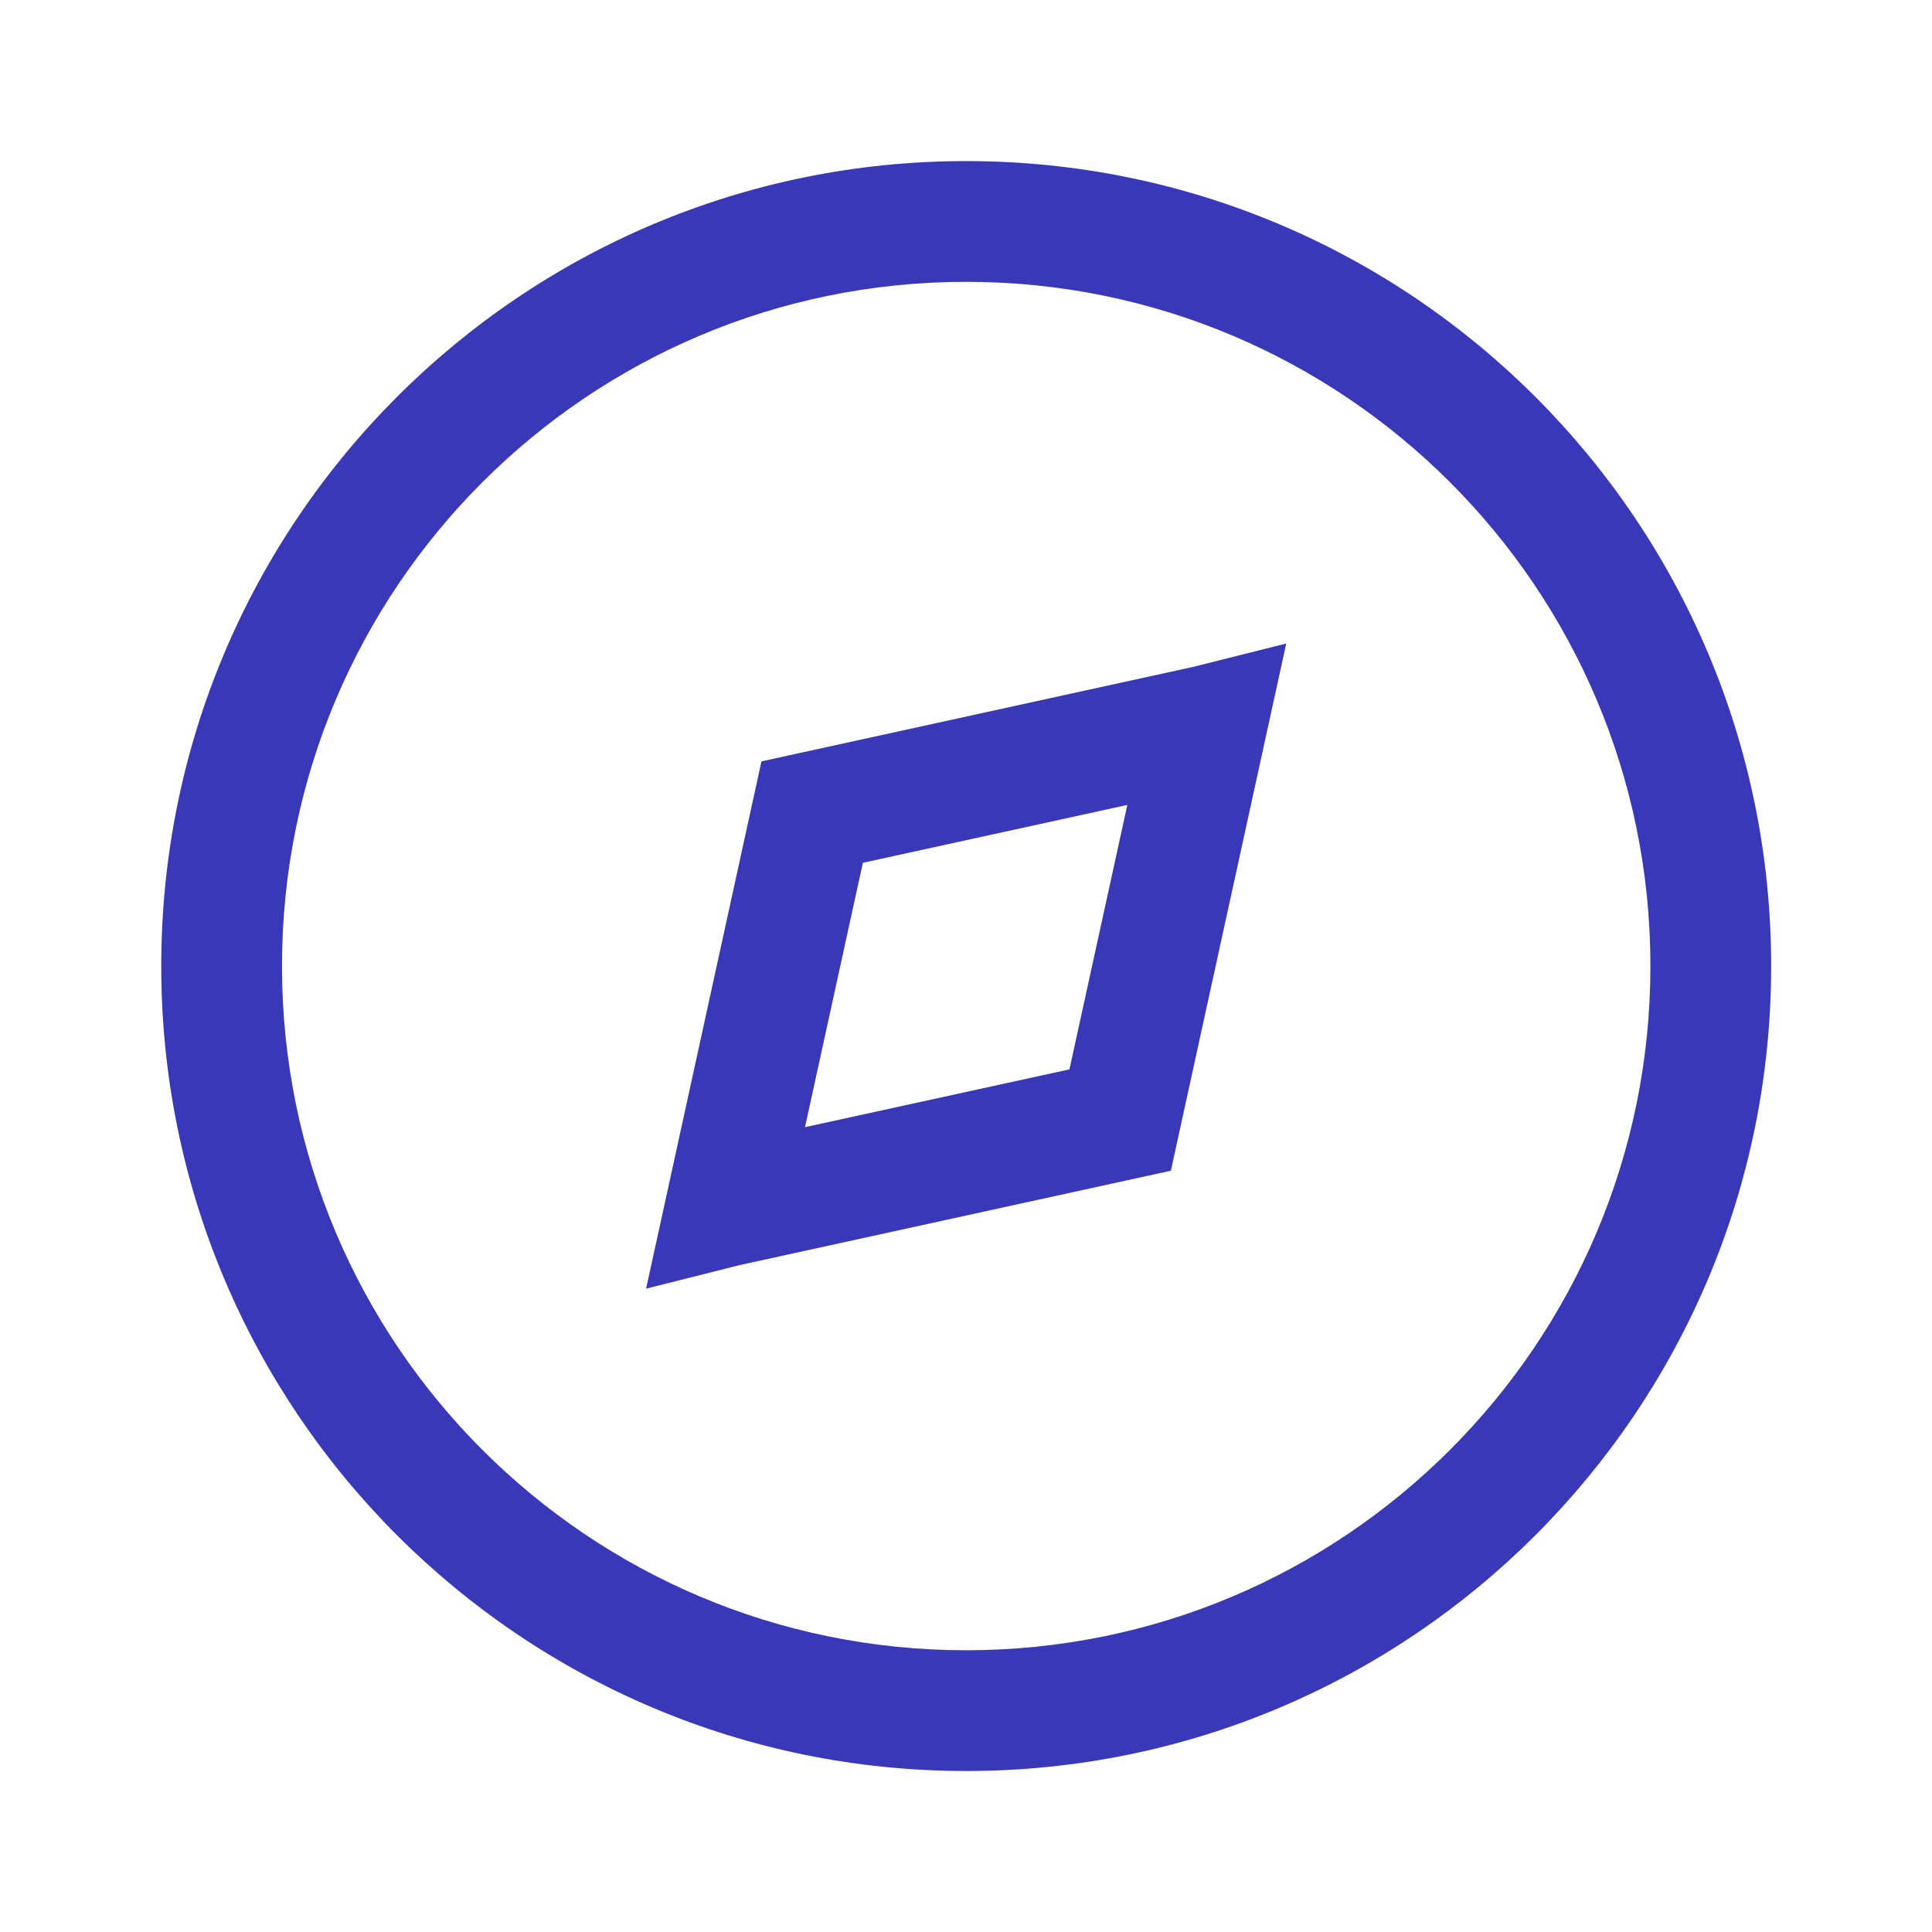
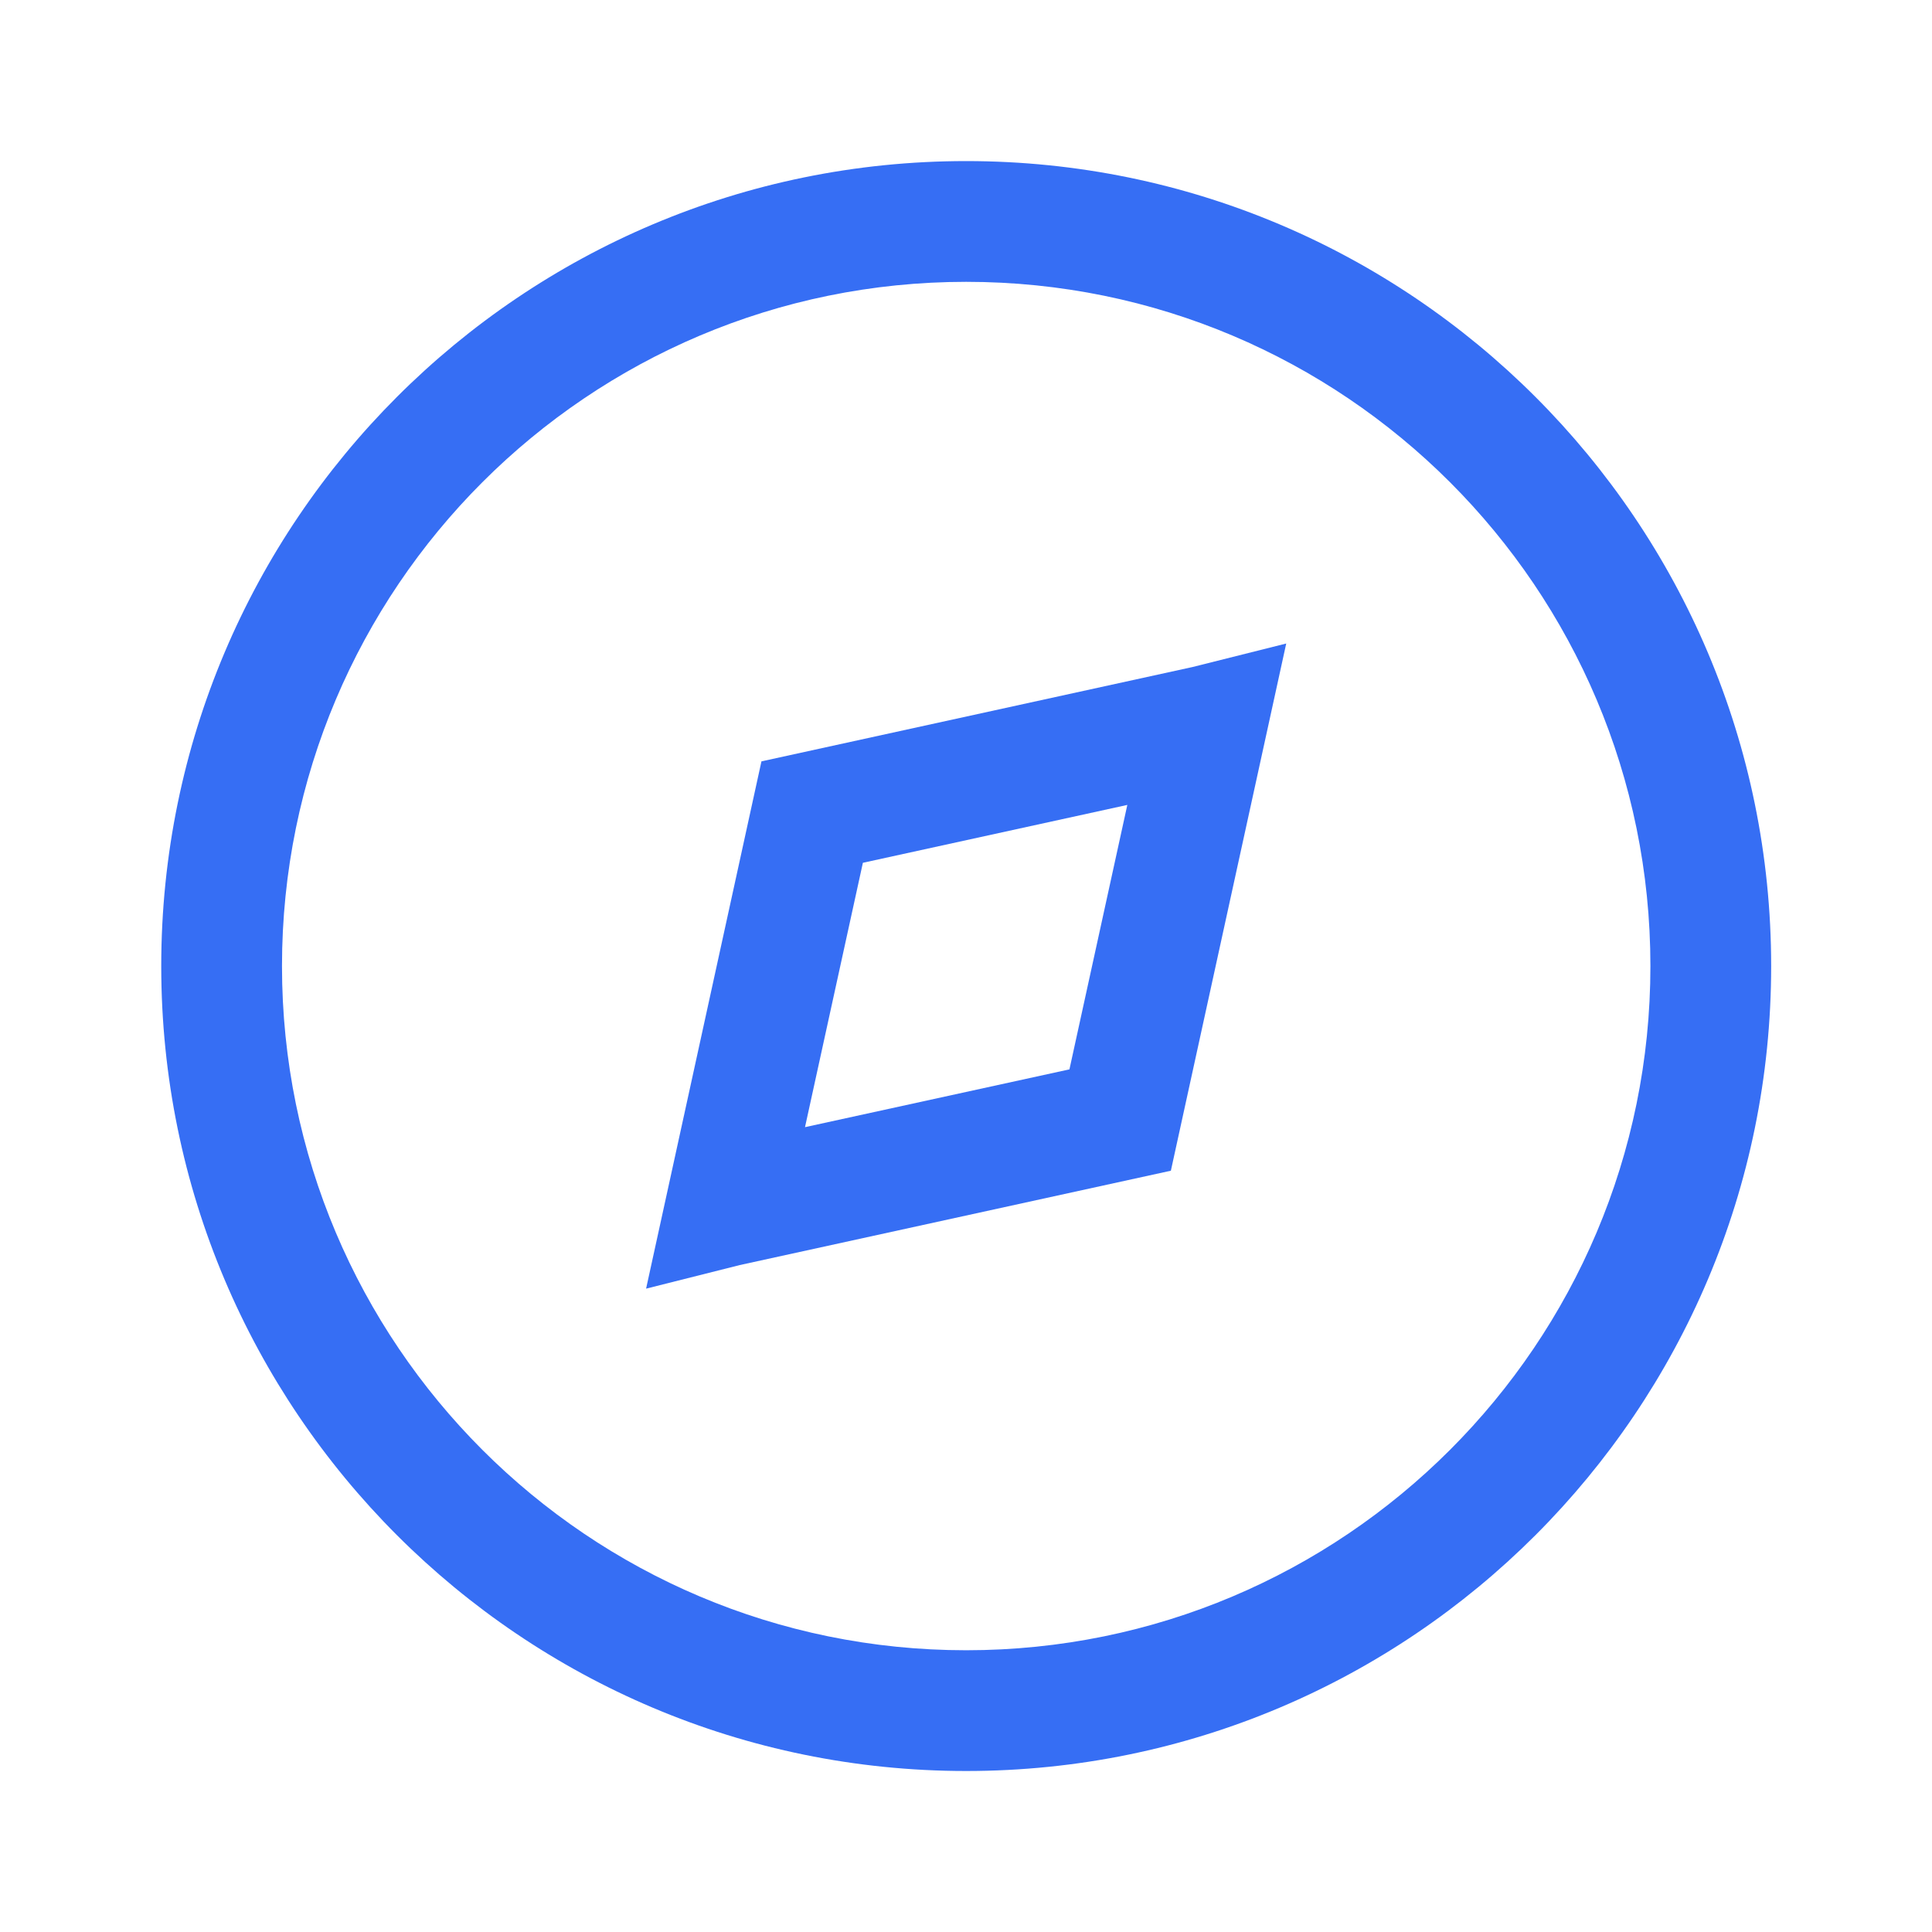
<svg xmlns="http://www.w3.org/2000/svg" width="24" height="24" viewBox="0 0 24 24" fill="none">
-   <path fill-rule="evenodd" clip-rule="evenodd" d="M15.978 7.994L14.545 14.543L9.19 15.715L8.026 16.008L9.459 9.458L14.814 8.286L15.978 7.994ZM10 14.002L13.285 13.284L14.004 9.999L10.719 10.718L10 14.002Z" fill="#3838b9" />
-   <path fill-rule="evenodd" clip-rule="evenodd" d="M12.002 3.501C7.308 3.501 3.503 7.306 3.503 12.001C3.503 16.695 7.308 20.5 12.002 20.5C16.697 20.5 20.502 16.695 20.502 12.001C20.502 7.306 16.697 3.501 12.002 3.501ZM2.003 12.001C2.003 6.478 6.48 2.001 12.002 2.001C17.525 2.001 22.002 6.478 22.002 12.001C22.002 17.523 17.525 22 12.002 22C6.48 22 2.003 17.523 2.003 12.001Z" fill="#3838b9" />
+   <path fill-rule="evenodd" clip-rule="evenodd" d="M15.978 7.994L14.545 14.543L9.19 15.715L8.026 16.008L9.459 9.458L14.814 8.286L15.978 7.994ZM10 14.002L13.285 13.284L14.004 9.999L10.719 10.718L10 14.002Z" fill="#366EF4" />
+   <path fill-rule="evenodd" clip-rule="evenodd" d="M12.002 3.501C7.308 3.501 3.503 7.306 3.503 12.001C3.503 16.695 7.308 20.5 12.002 20.5C16.697 20.5 20.502 16.695 20.502 12.001C20.502 7.306 16.697 3.501 12.002 3.501ZM2.003 12.001C2.003 6.478 6.48 2.001 12.002 2.001C17.525 2.001 22.002 6.478 22.002 12.001C22.002 17.523 17.525 22 12.002 22C6.48 22 2.003 17.523 2.003 12.001Z" fill="#366EF4" />
</svg>
